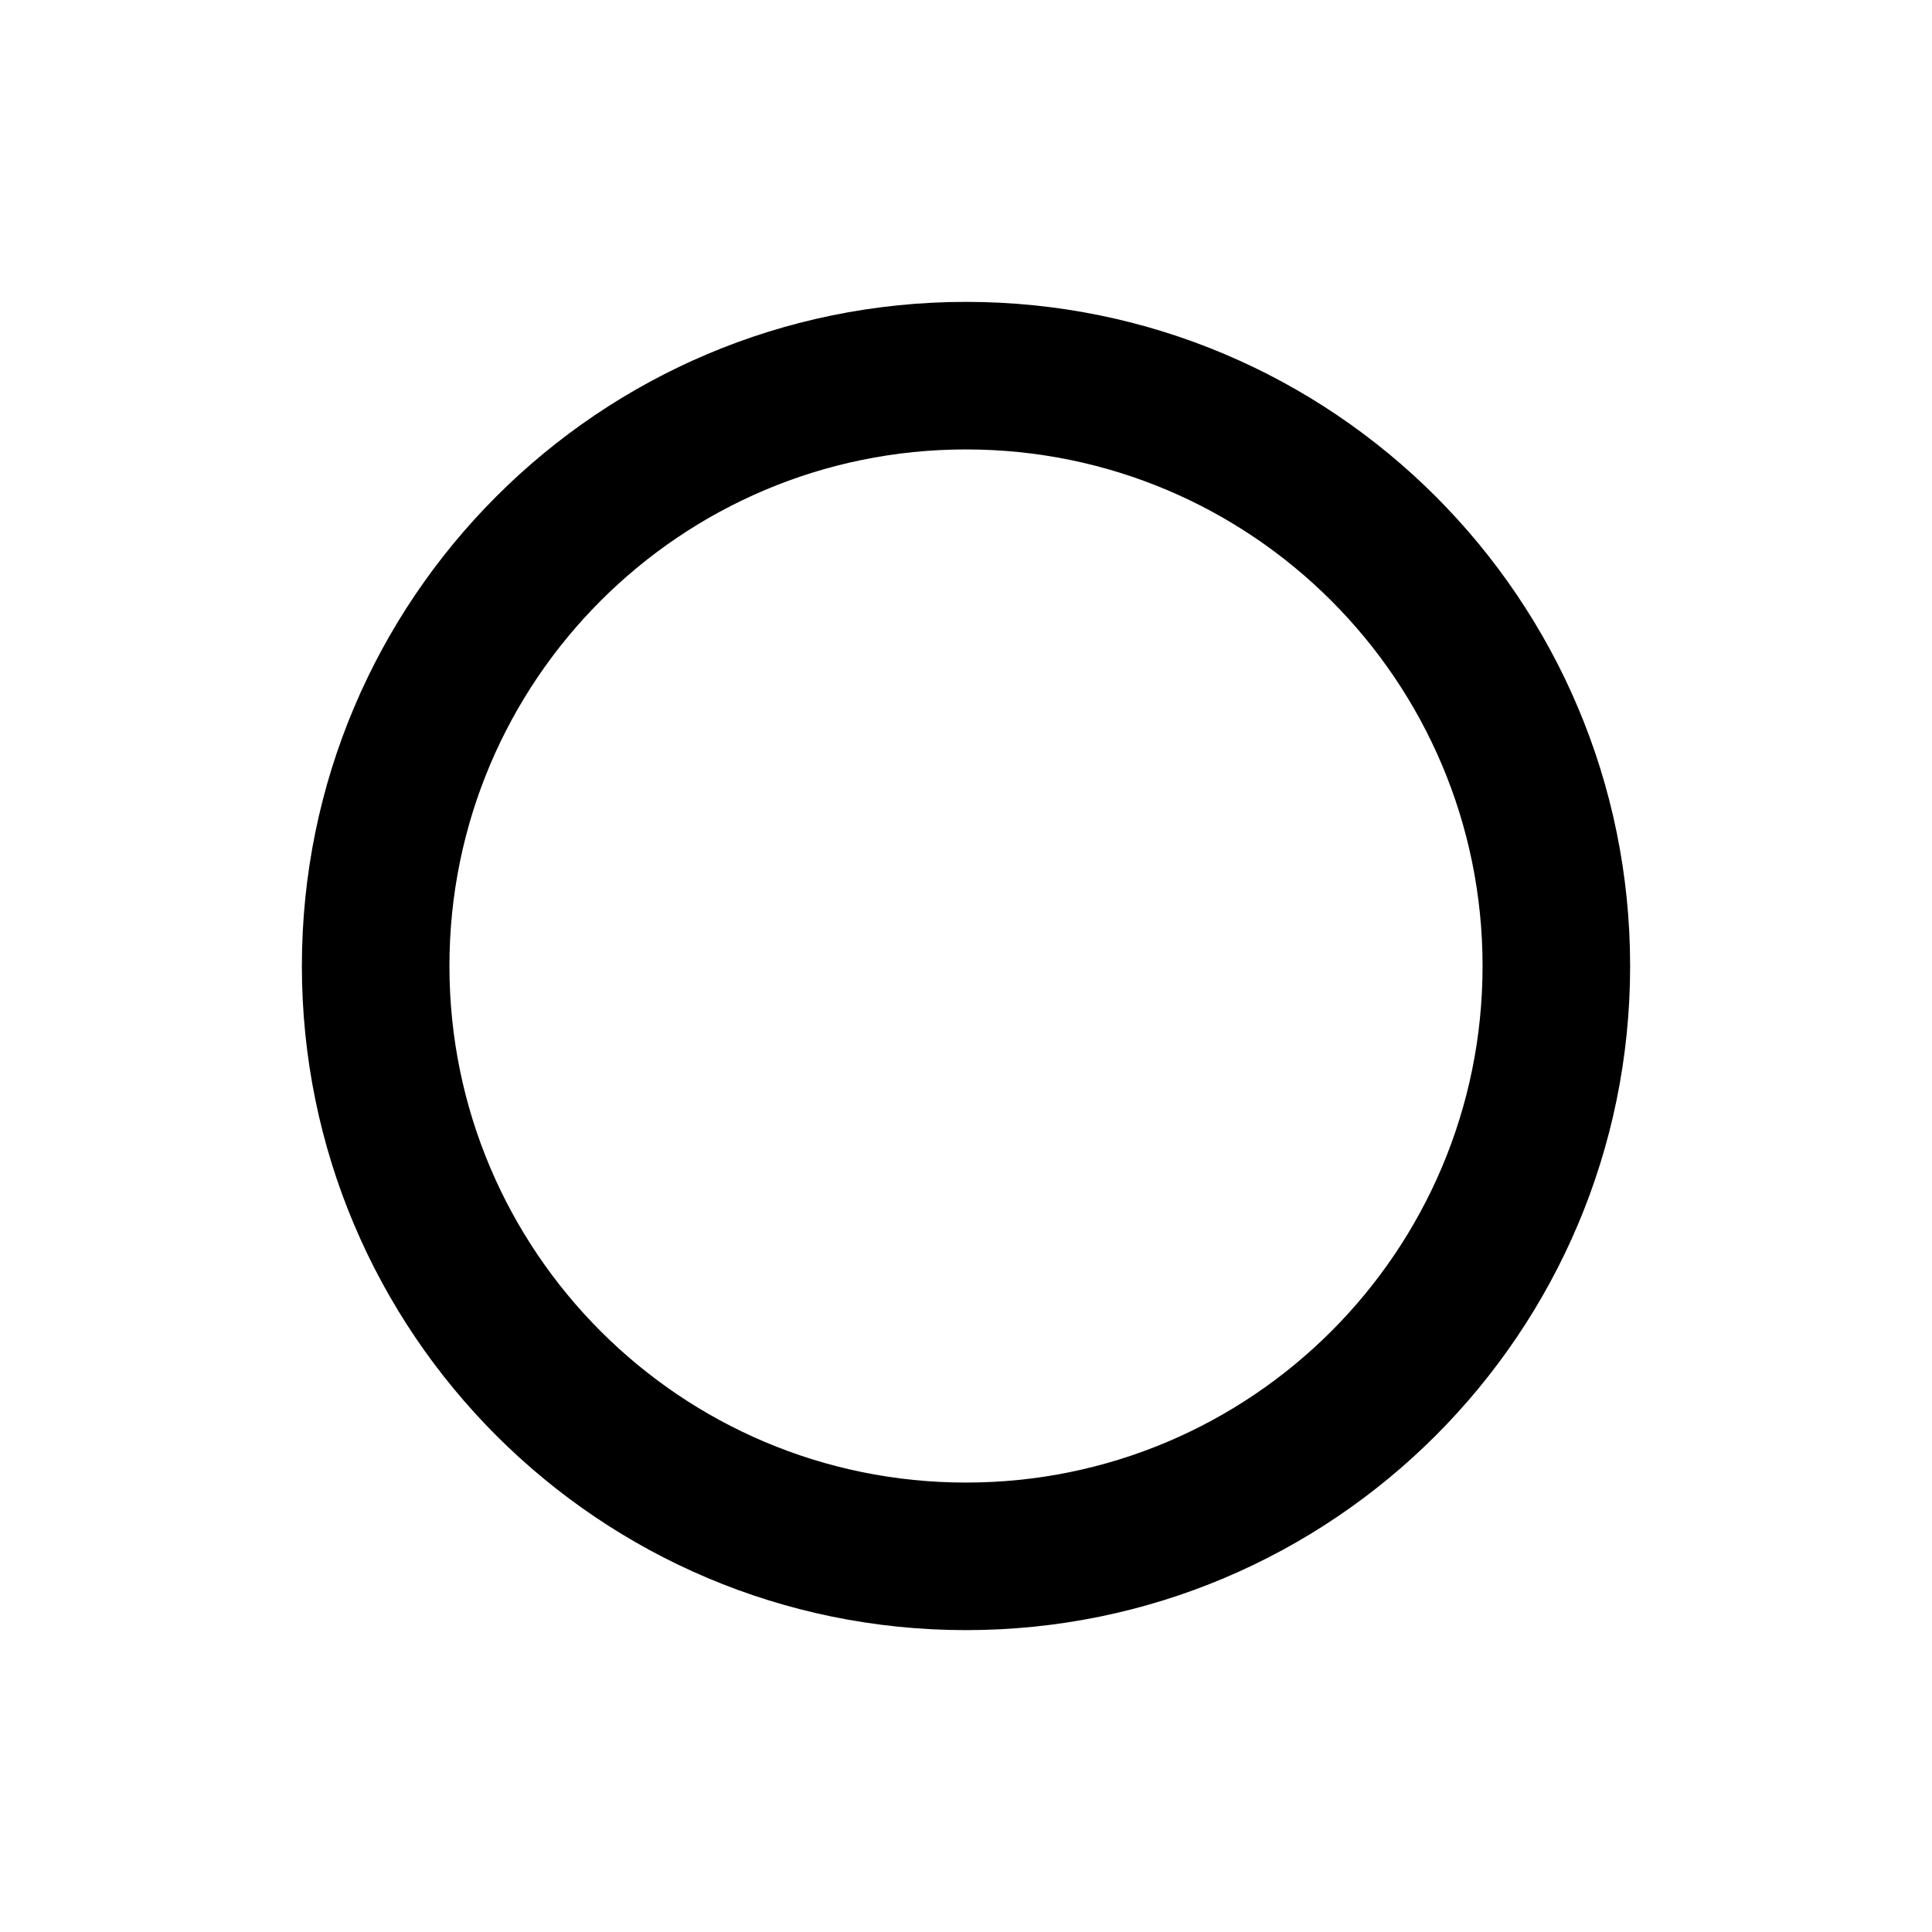
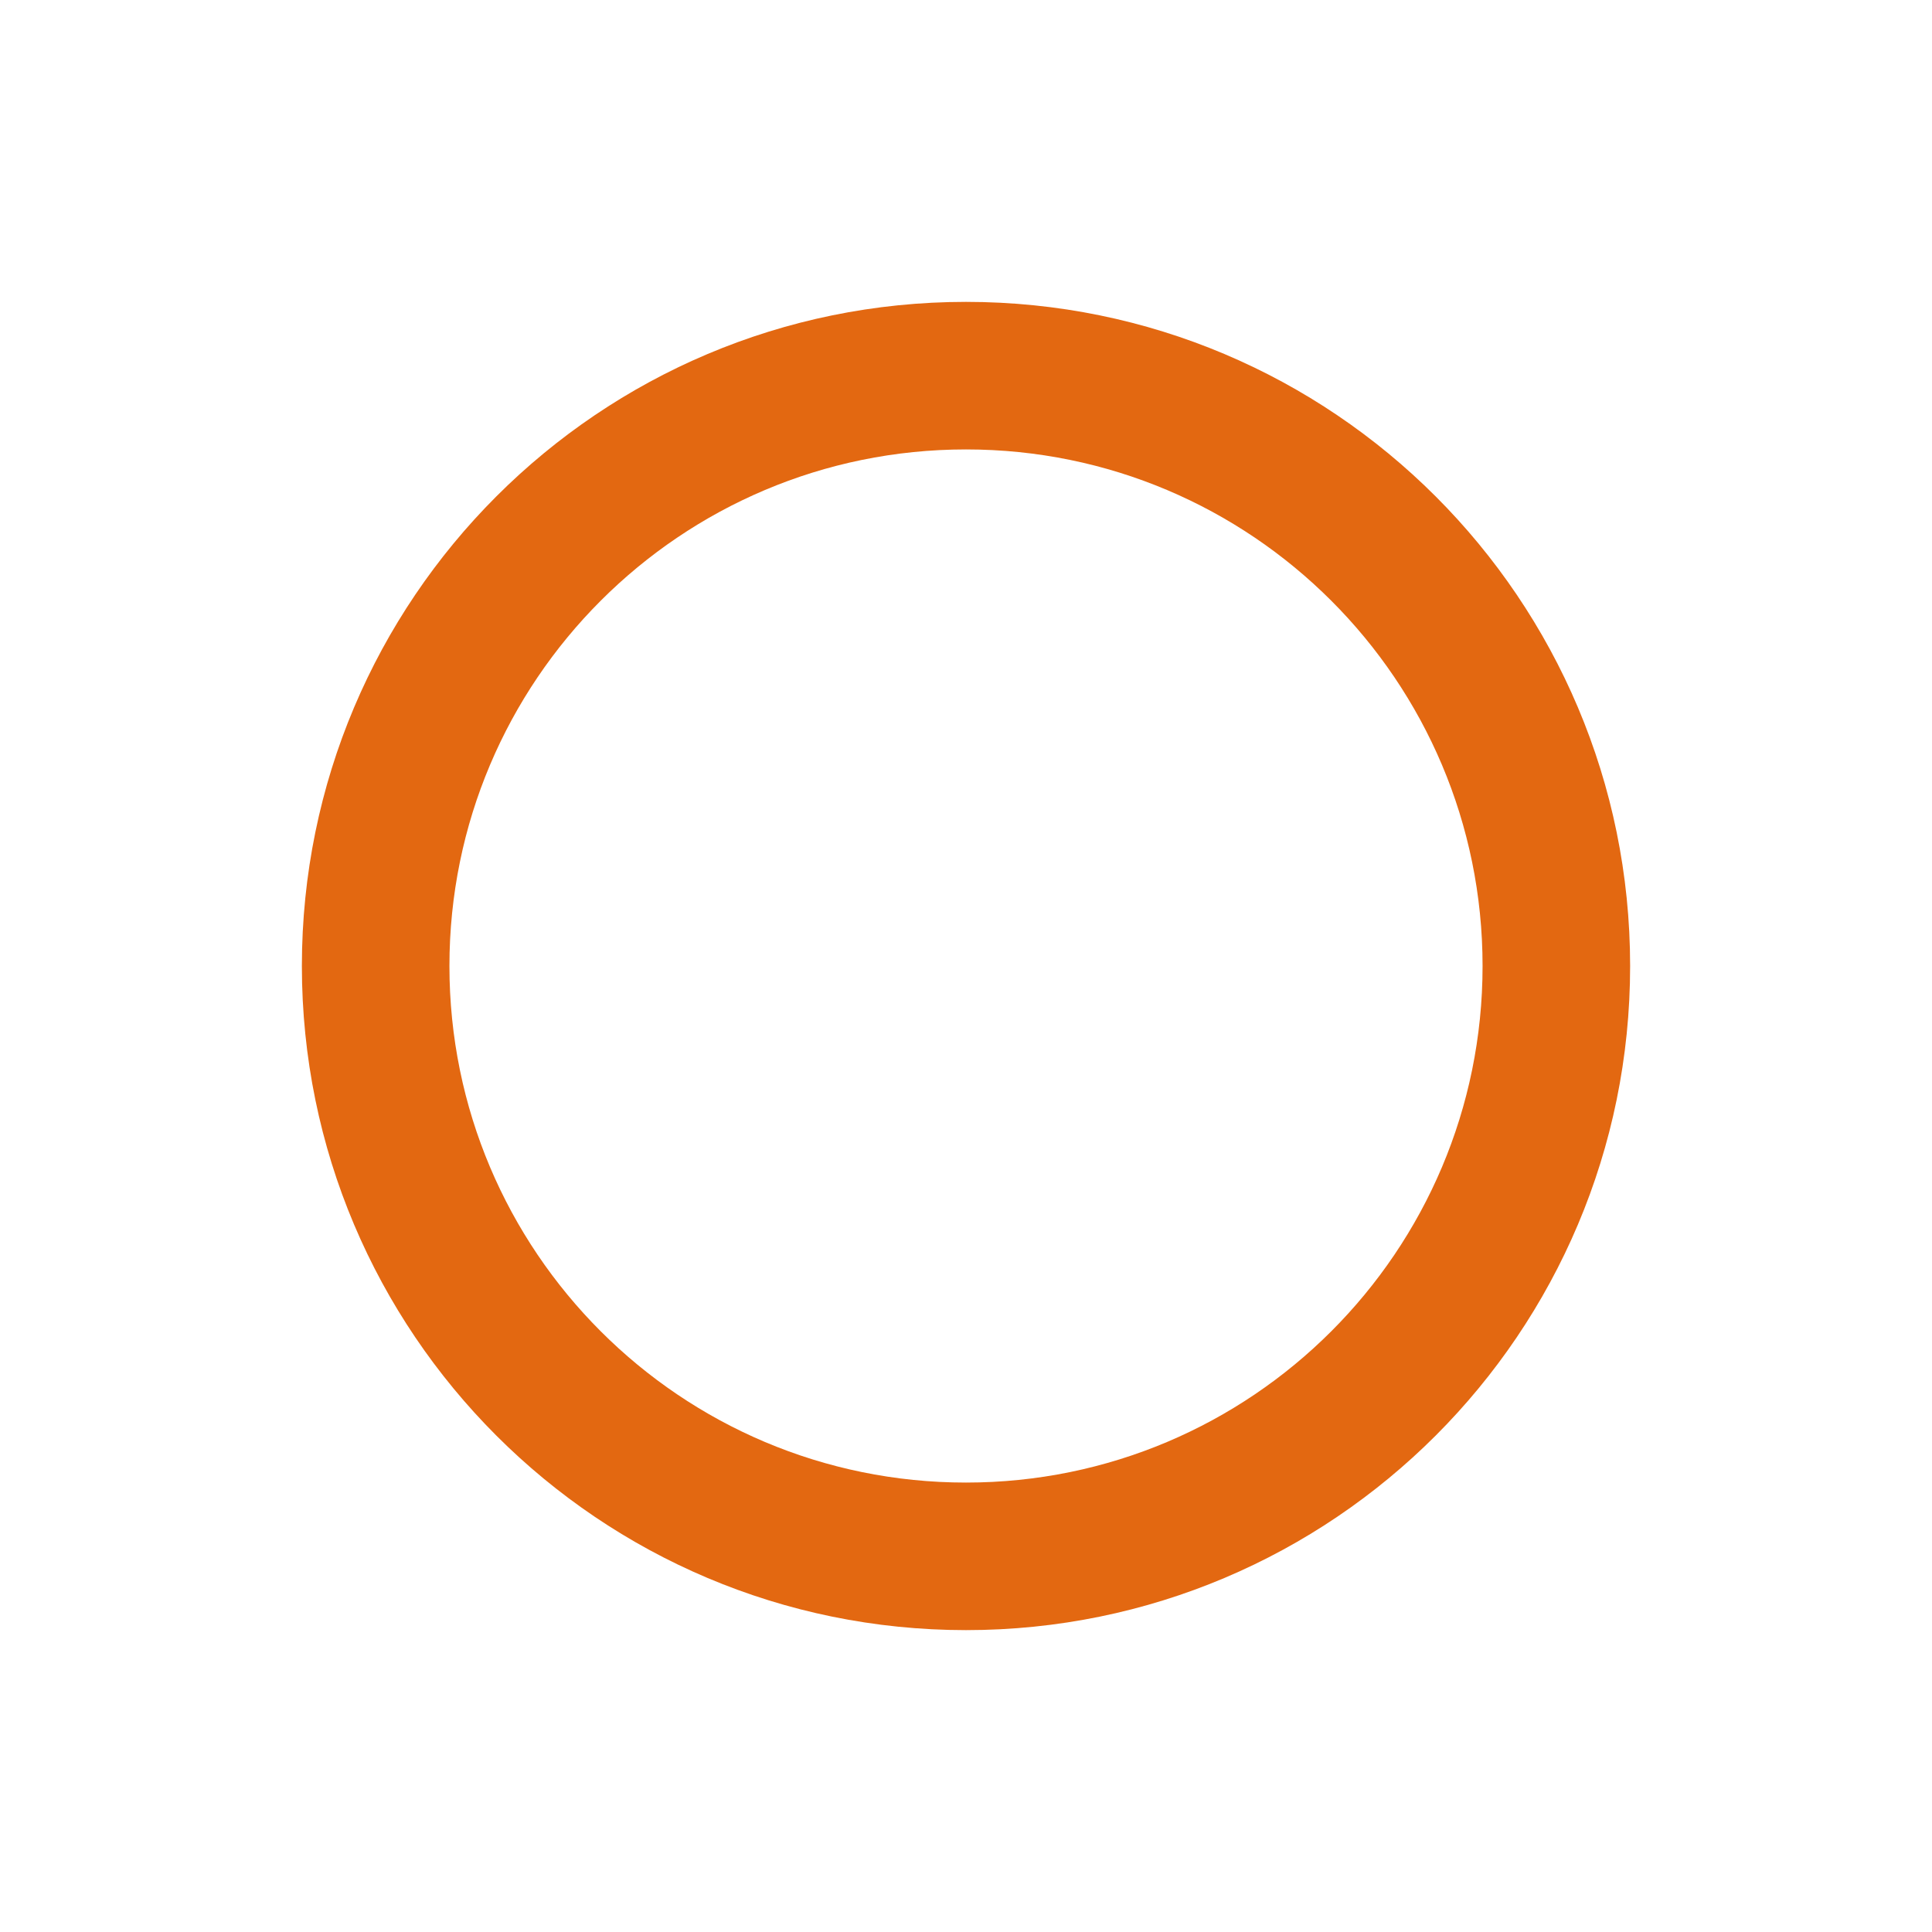
<svg xmlns="http://www.w3.org/2000/svg" width="16" height="16" version="1.1" viewBox="0 0 16 16">
-   <path d="m8 2.5c3.038 0 5.5 2.462 5.5 5.5s-2.462 5.5-5.5 5.5-5.5-2.462-5.5-5.5 2.462-5.5 5.5-5.5zm0 1.222c-2.363 0-4.278 1.915-4.278 4.278s1.915 4.278 4.278 4.278 4.278-1.915 4.278-4.278-1.915-4.278-4.278-4.278z" />
+   <path d="m8 2.5c3.038 0 5.5 2.462 5.5 5.5s-2.462 5.5-5.5 5.5-5.5-2.462-5.5-5.5 2.462-5.5 5.5-5.5zm0 1.222c-2.363 0-4.278 1.915-4.278 4.278s1.915 4.278 4.278 4.278 4.278-1.915 4.278-4.278-1.915-4.278-4.278-4.278z" fill="#e36811" />
</svg>
